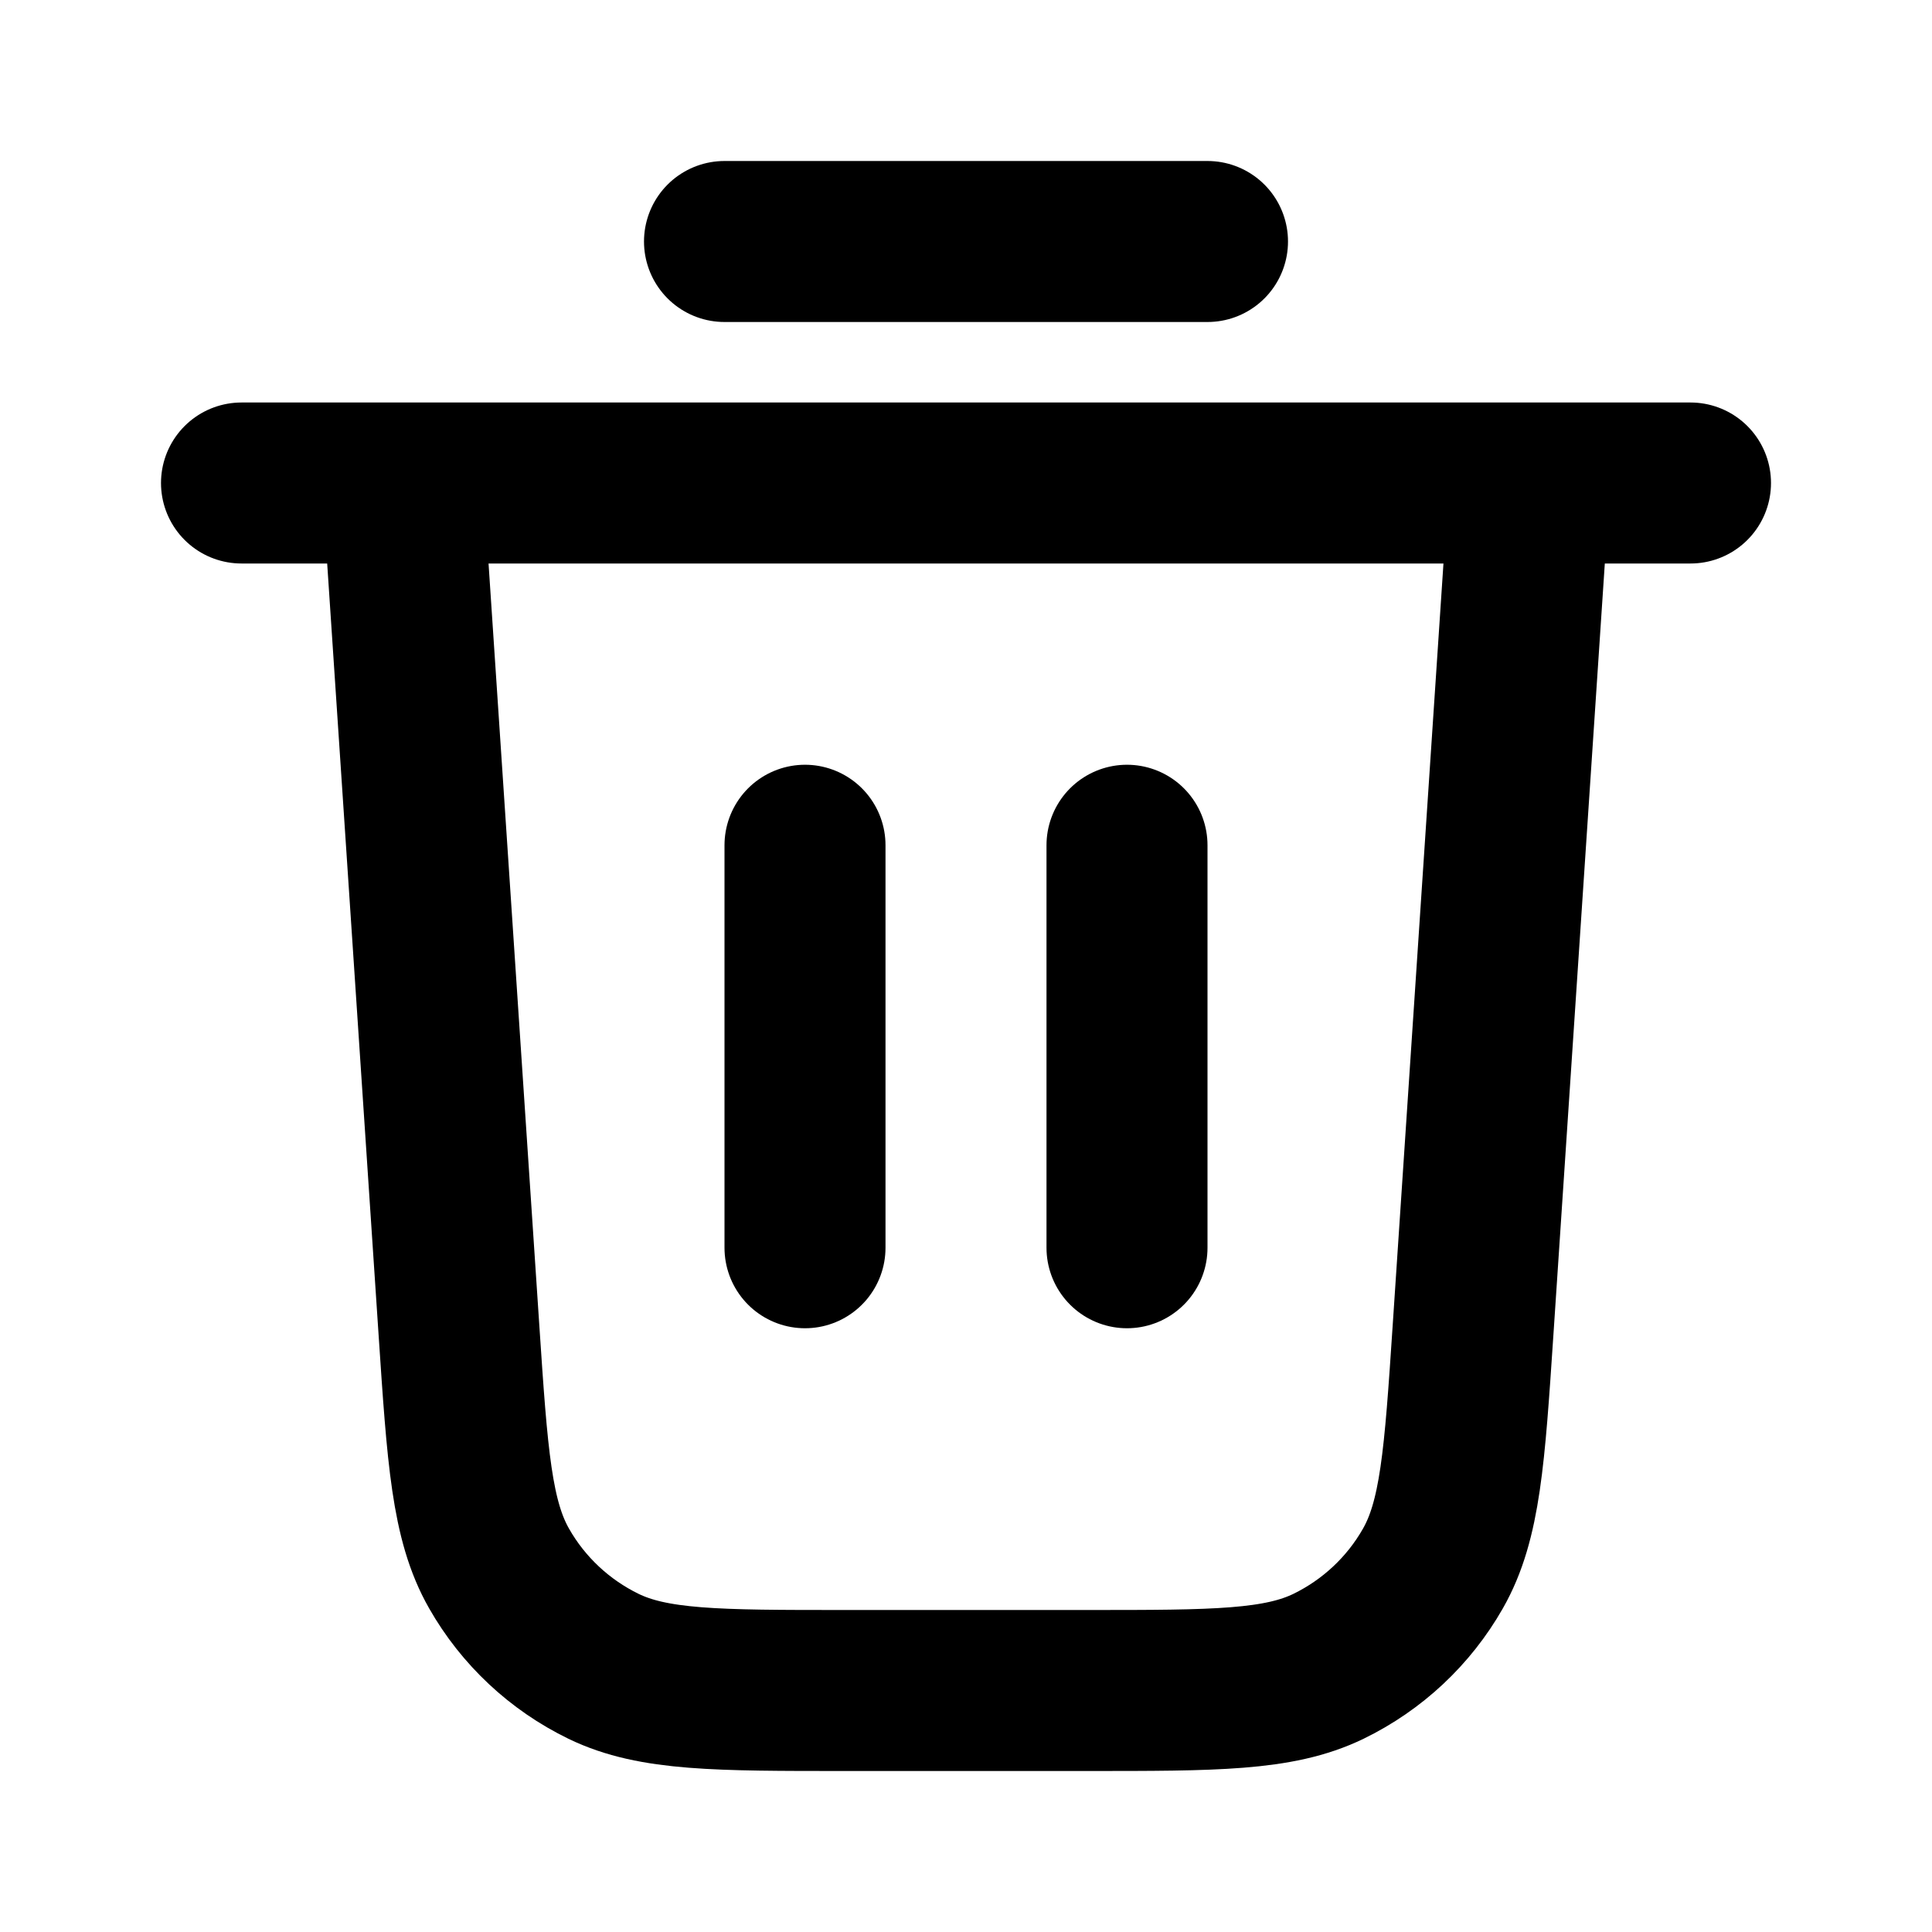
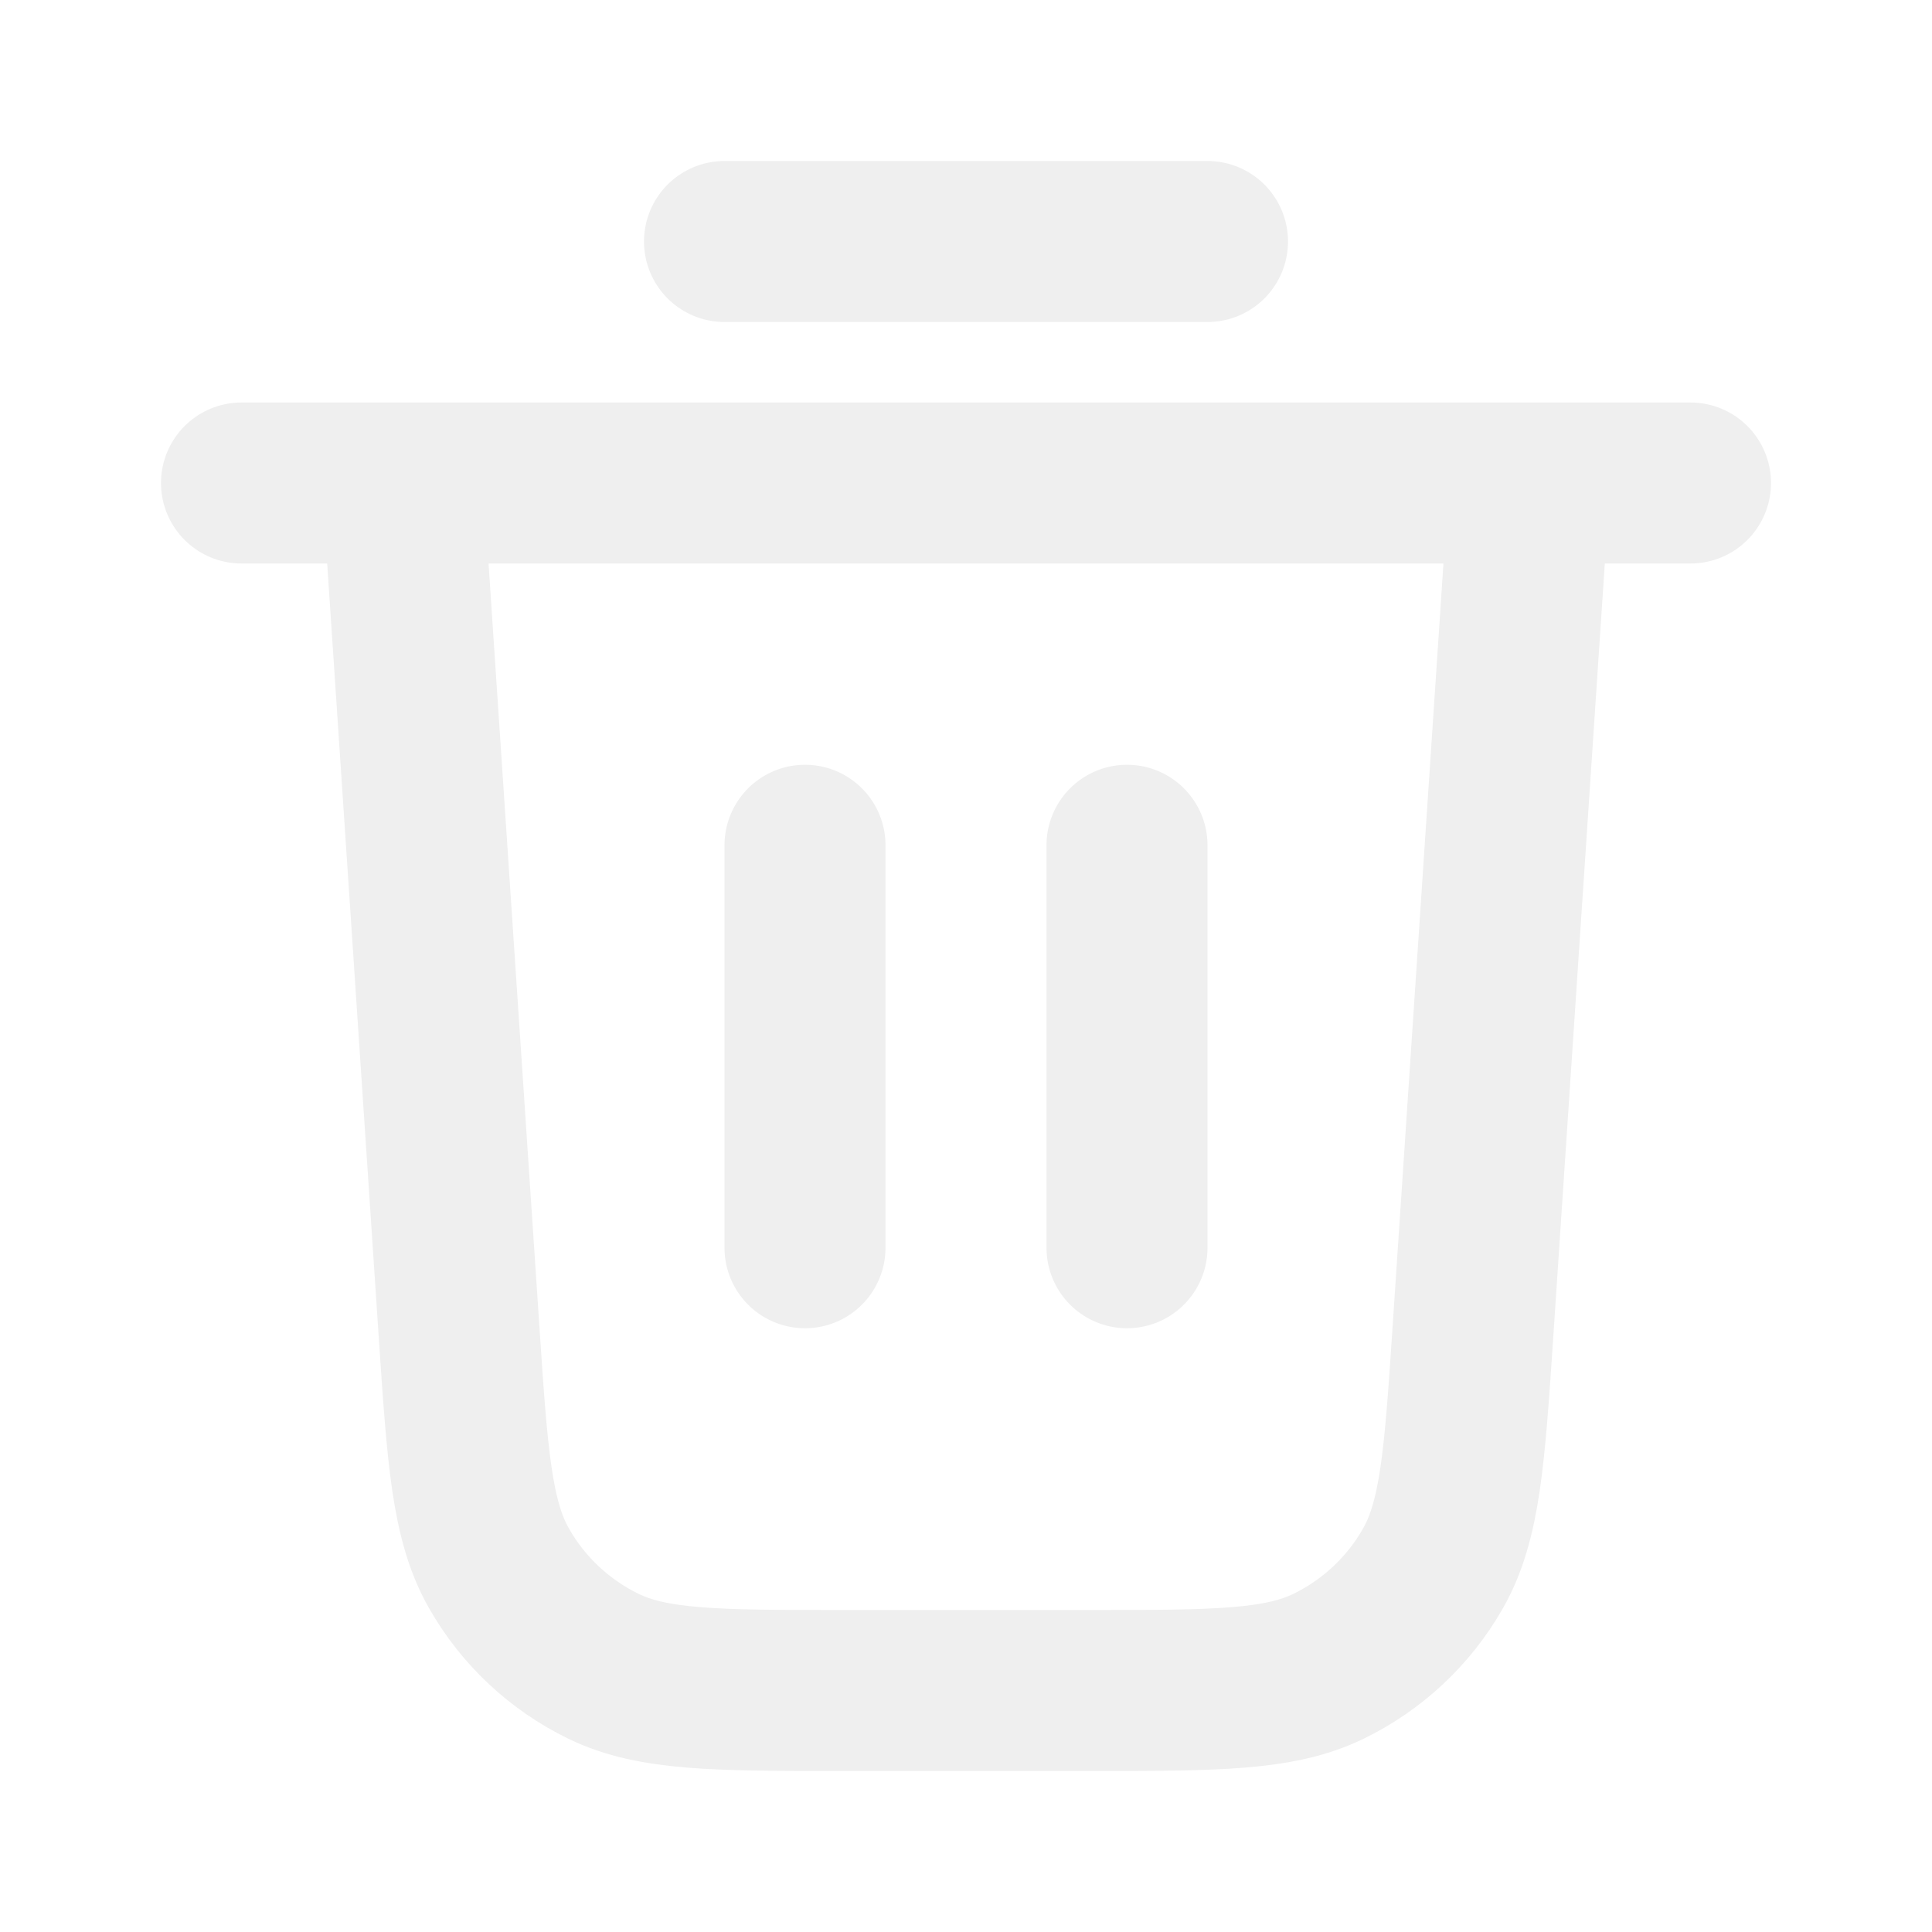
<svg xmlns="http://www.w3.org/2000/svg" width="24" height="24" viewBox="0 0 24 24" fill="none">
-   <path d="M9 3H15M3 6H21M19 6L18.299 16.519C18.194 18.098 18.141 18.887 17.8 19.485C17.5 20.012 17.047 20.435 16.502 20.7C15.882 21 15.091 21 13.509 21H10.491C8.909 21 8.118 21 7.498 20.7C6.953 20.435 6.5 20.012 6.2 19.485C5.859 18.887 5.806 18.098 5.701 16.519L5 6M10 10.5V15.5M14 10.5V15.5" stroke="black" stroke-width="2" stroke-linecap="round" stroke-linejoin="round" />
+   <path d="M9 3H15M3 6H21M19 6L18.299 16.519C18.194 18.098 18.141 18.887 17.8 19.485C17.5 20.012 17.047 20.435 16.502 20.7C15.882 21 15.091 21 13.509 21H10.491C8.909 21 8.118 21 7.498 20.7C6.953 20.435 6.5 20.012 6.2 19.485C5.859 18.887 5.806 18.098 5.701 16.519L5 6M10 10.5V15.5M14 10.5V15.5" stroke="#EFEFEF" stroke-width="2" stroke-linecap="round" stroke-linejoin="round" />
</svg>
